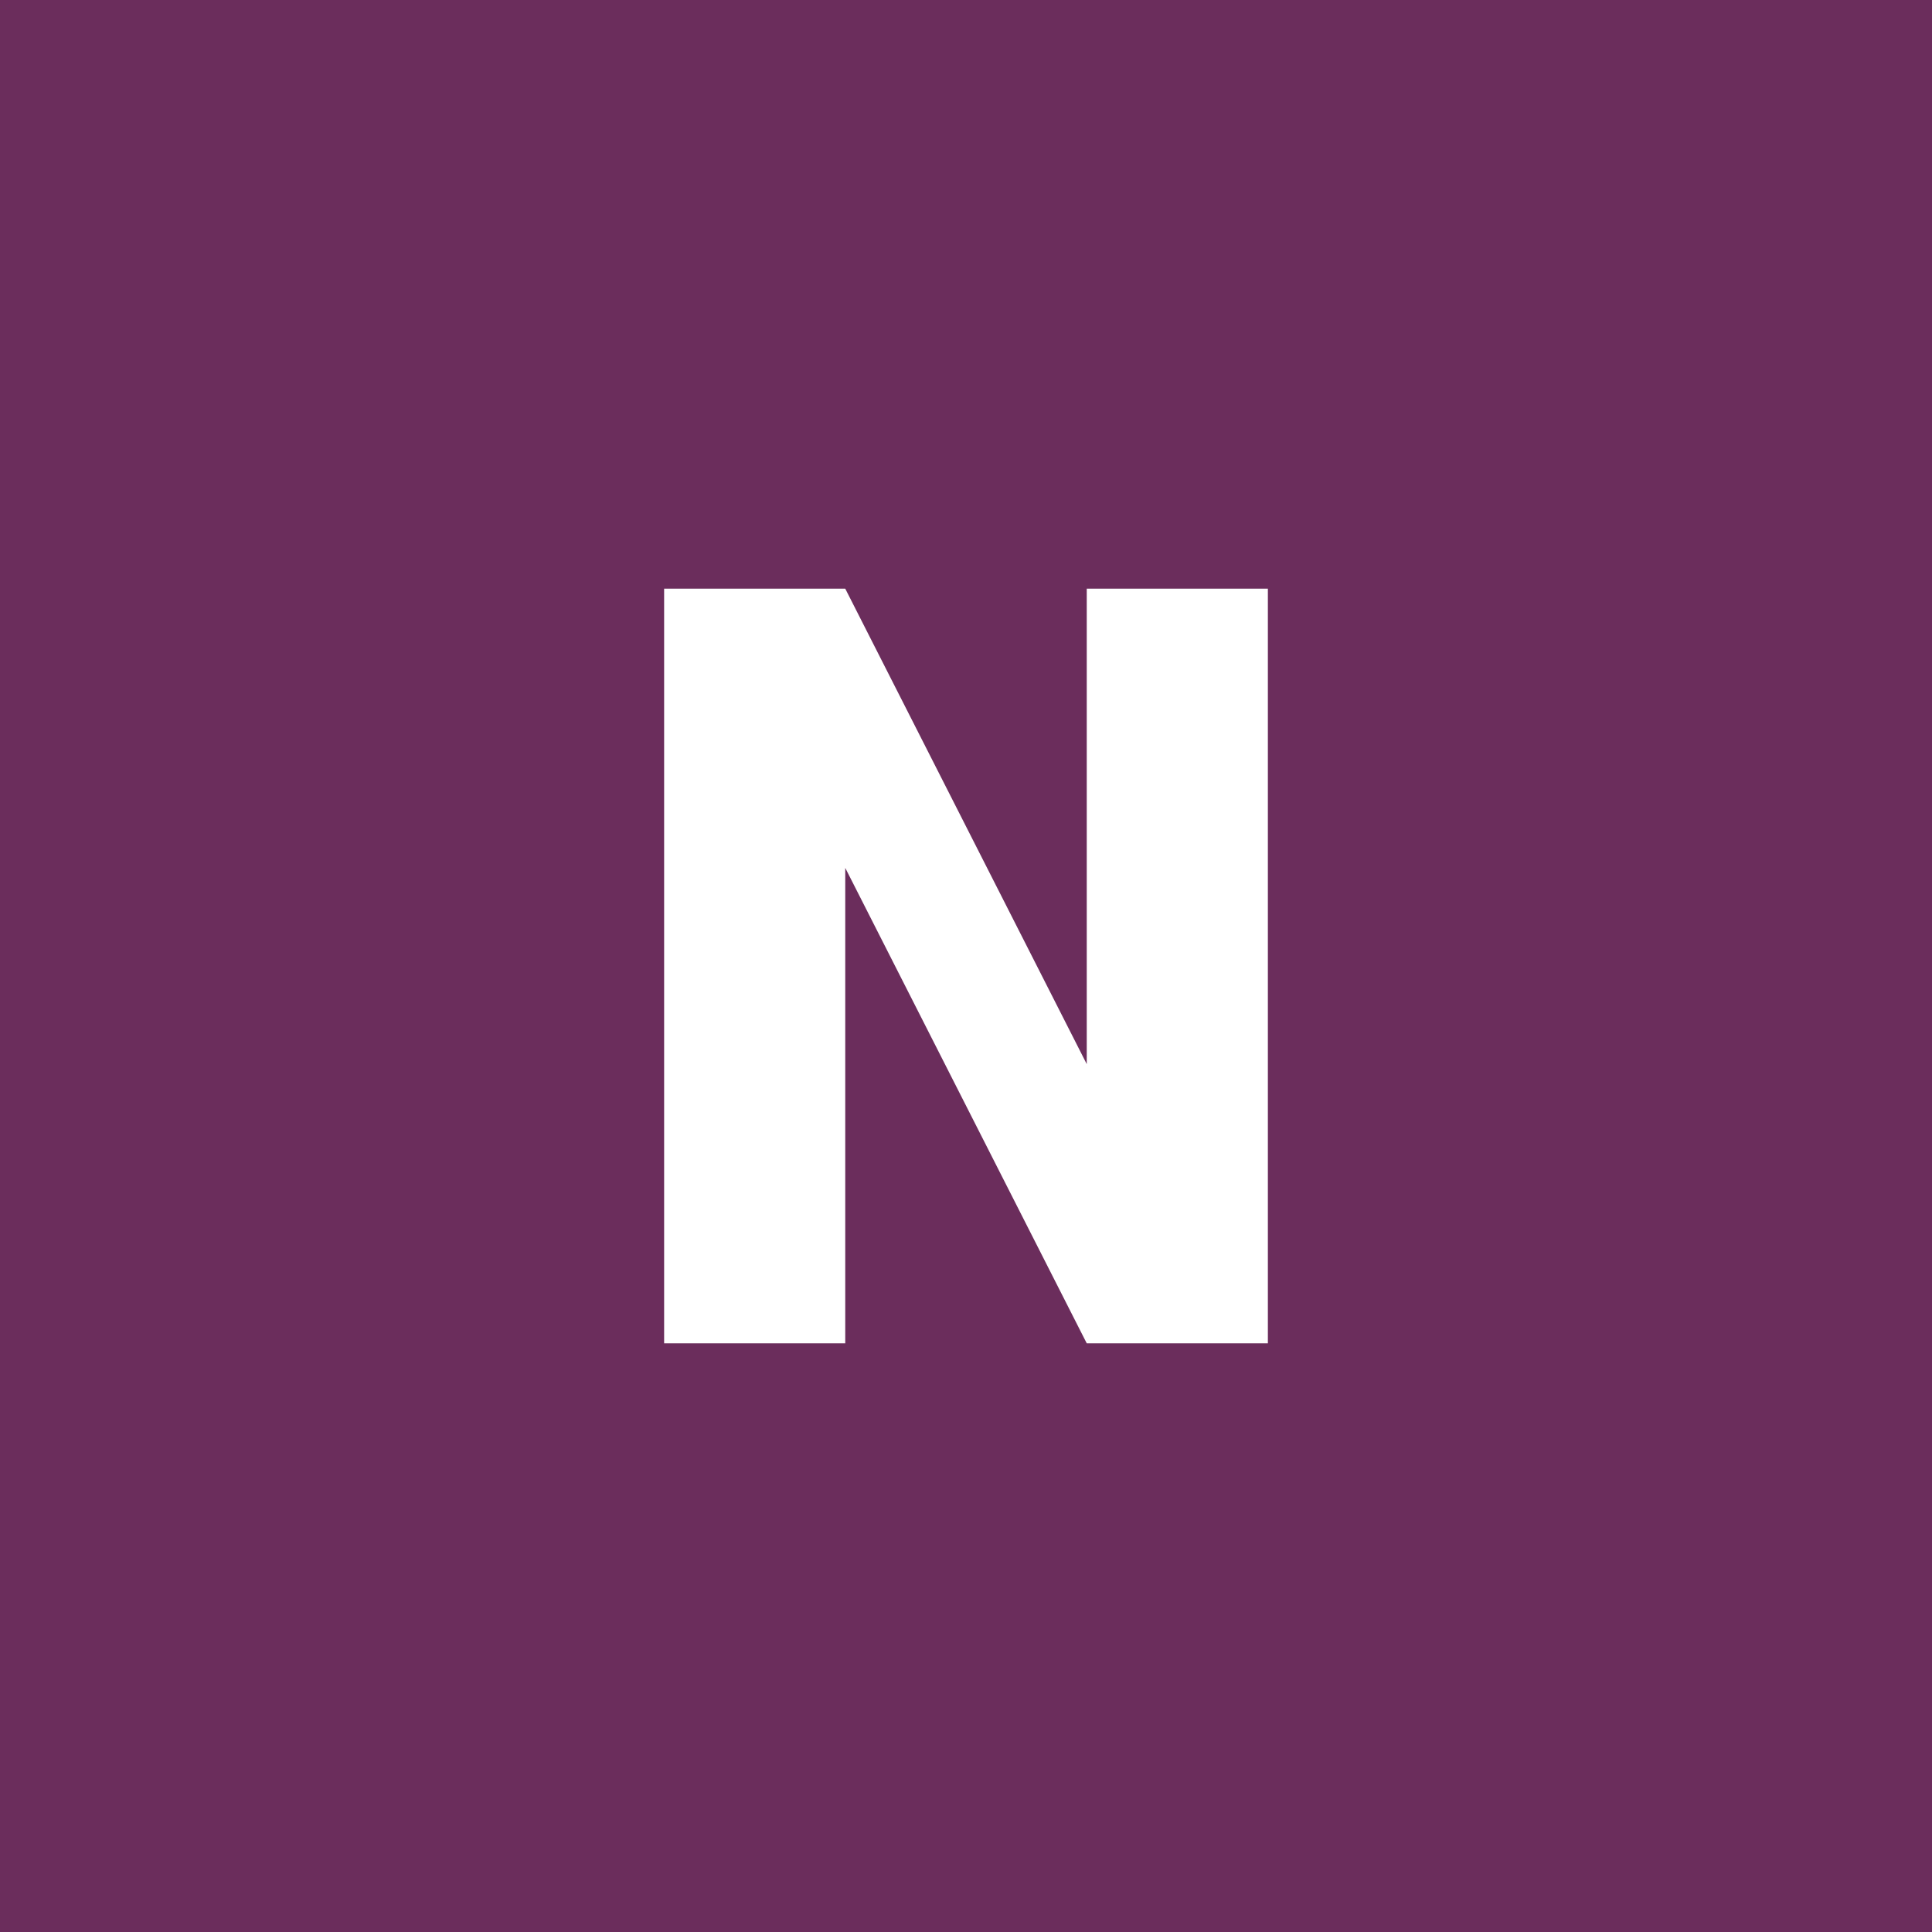
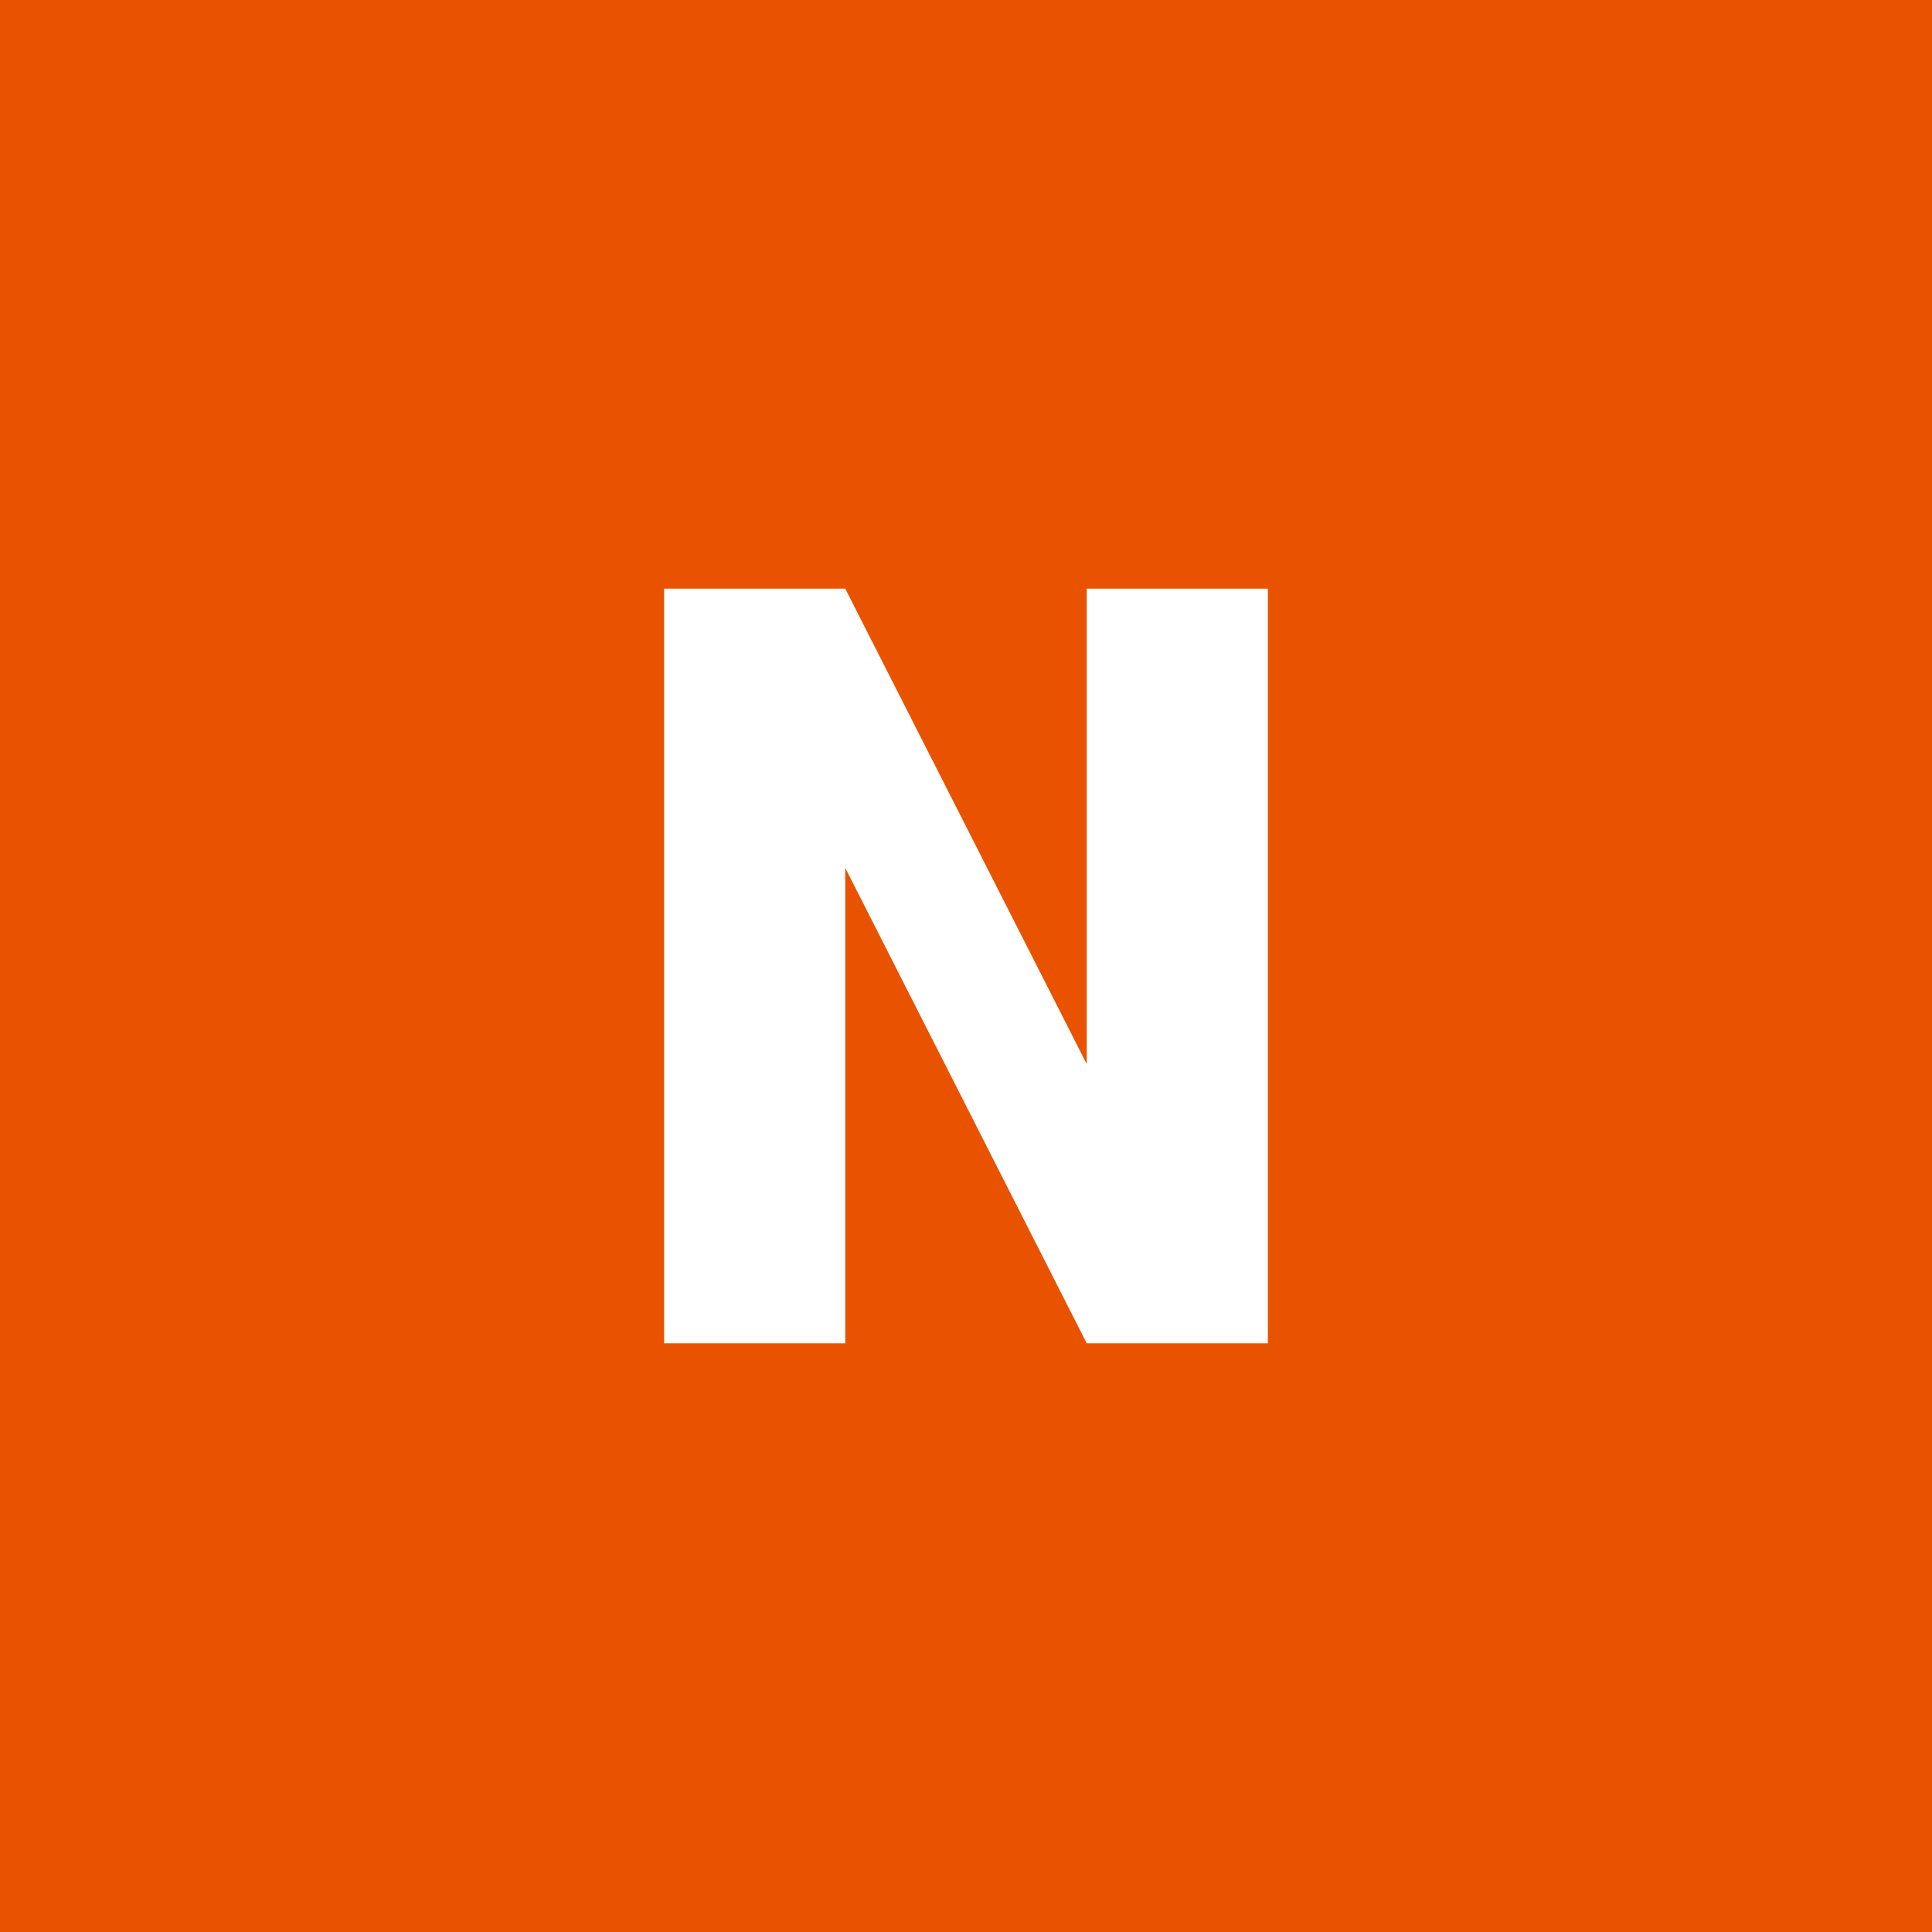
<svg xmlns="http://www.w3.org/2000/svg" viewBox="0 0 512 512">
-   <rect width="512" height="512" fill="#6b2d5c" />
+   <rect width="512" height="512" fill="#e95300" />
  <path fill="#ffffff" d="M176 356V156h48l64 126V156h48v200h-48l-64-126v126z" />
</svg>
